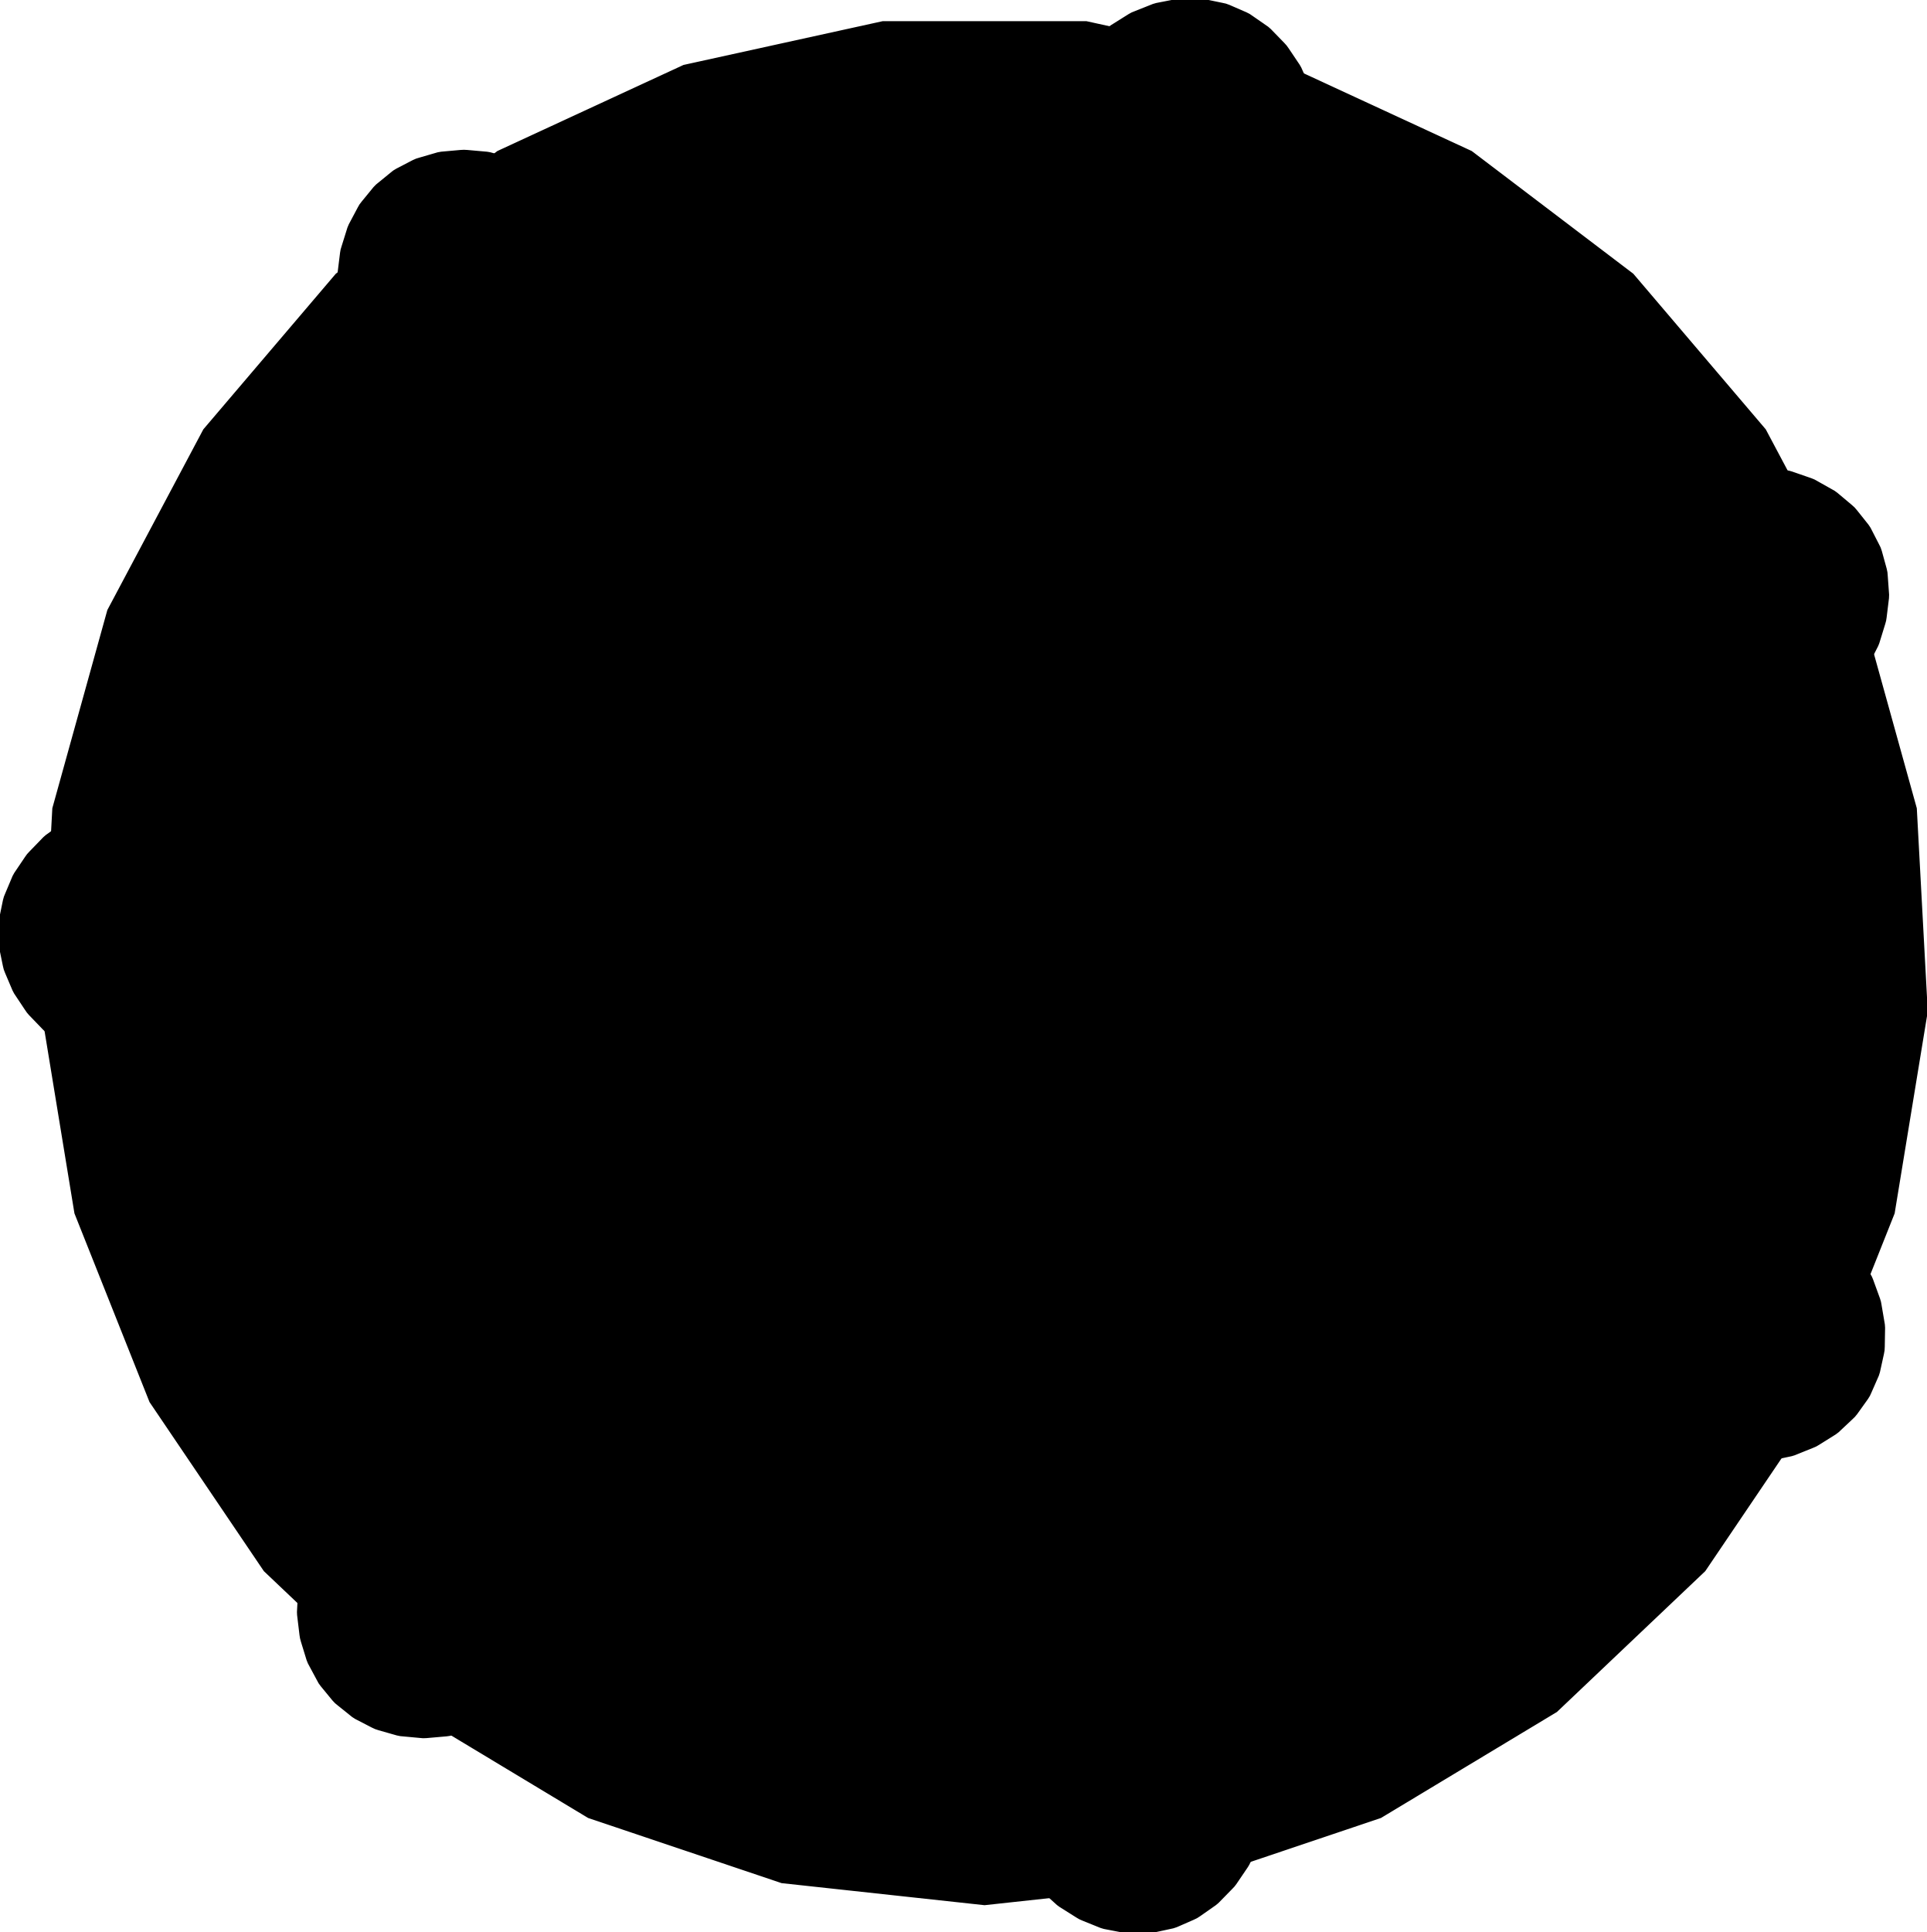
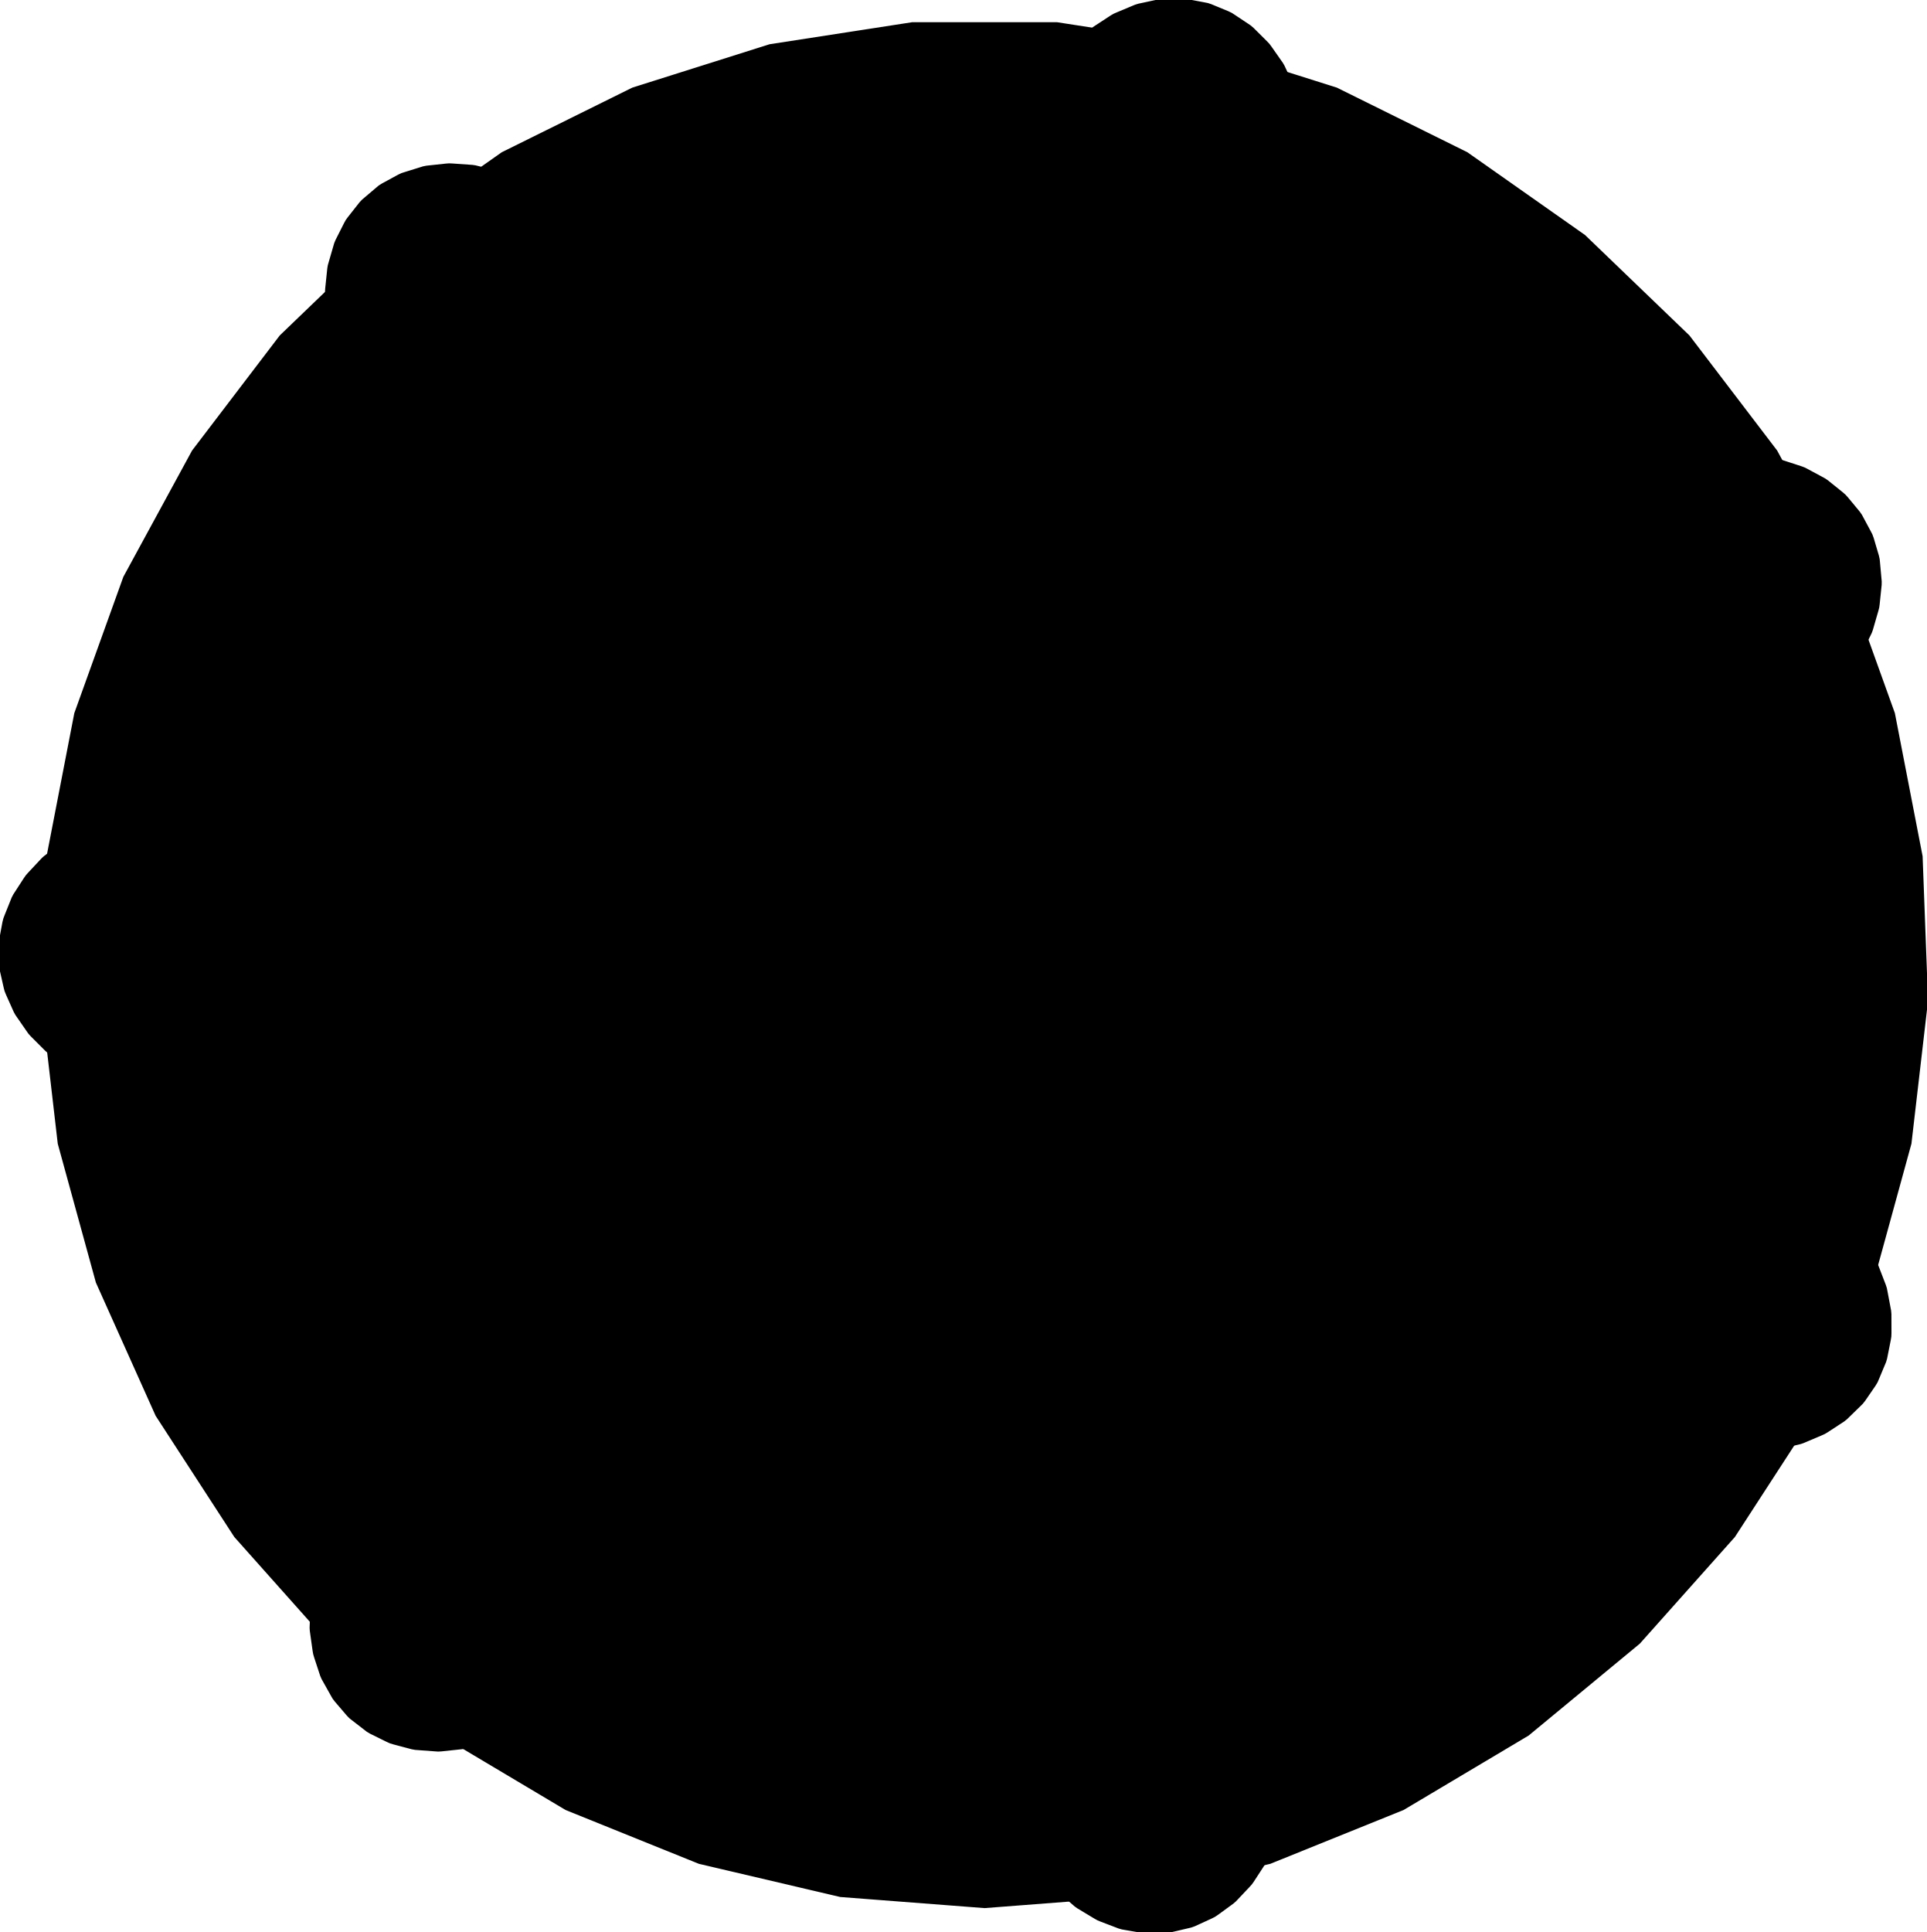
- <svg xmlns="http://www.w3.org/2000/svg" baseProfile="tiny" height="71.676mm" width="71.482mm" viewBox="0 0.414 71.482 71.676" version="1.1" stroke="black" stroke-width=".1" fill="none">
-   <path fill="#000000" stroke="#000000" d="M1.715 38.655 L1.798 38.718 L2.428 39.187 L2.505 39.234 L3.238 39.615 L3.304 39.647 L3.37 39.672 L4.175 39.951 L4.225 39.965 L5.103 40.133 L5.133 40.138 L5.162 40.141 L6.07 40.189 L6.078 40.189 L6.085 40.188 L6.389 40.163 L6.452 38.164 L6.217 38.159 L6.2 38.157 L5.53 38.024 L5.466 38.003 L4.884 37.777 L4.786 37.722 L4.306 37.422 L4.193 37.325 L3.818 36.975 L3.711 36.834 L3.44 36.453 L3.358 36.275 L3.189 35.877 L3.148 35.675 L3.074 35.268 L3.081 35.057 L3.101 34.651 L3.156 34.451 L3.27 34.054 L3.366 33.877 L3.576 33.498 L3.887 33.137 L4.002 33.006 L4.418 32.687 L4.533 32.6 L5.053 32.341 L5.149 32.295 L5.766 32.119 L5.824 32.103 L6.518 32.032 L6.527 32.031 L6.644 32.04 L6.707 30.046 L6.099 29.985 L6.085 29.984 L5.187 30.014 L5.15 30.016 L5.113 30.021 L4.246 30.173 L4.189 30.187 L3.392 30.448 L3.319 30.472 L3.247 30.504 L2.521 30.872 L2.439 30.919 L2.36 30.975 L1.944 31.278 L1.991 30.407 L4.03 23.064 L7.587 16.37 L12.495 10.606 L12.576 10.545 L12.575 10.547 L12.568 10.652 L12.572 10.757 L12.605 11.541 L12.617 11.63 L12.783 12.44 L12.799 12.511 L12.822 12.578 L13.112 13.379 L13.133 13.426 L13.556 14.214 L13.57 14.241 L13.586 14.265 L14.122 15.001 L14.126 15.007 L14.131 15.012 L14.343 15.232 L15.935 14.021 L15.79 13.835 L15.781 13.821 L15.462 13.217 L15.439 13.154 L15.247 12.56 L15.229 12.449 L15.158 11.888 L15.162 11.739 L15.199 11.227 L15.24 11.055 L15.365 10.604 L15.452 10.429 L15.654 10.046 L15.785 9.887 L16.055 9.573 L16.223 9.446 L16.551 9.206 L16.741 9.122 L17.121 8.96 L17.319 8.924 L17.745 8.848 L18.222 8.862 L18.396 8.868 L18.905 8.991 L19.046 9.026 L19.575 9.266 L19.671 9.312 L20.196 9.679 L20.245 9.715 L20.738 10.209 L20.744 10.216 L20.811 10.312 L22.399 9.104 L22.064 8.594 L22.055 8.582 L21.466 7.903 L21.442 7.877 L21.414 7.851 L20.749 7.273 L20.703 7.238 L19.998 6.783 L19.933 6.742 L19.863 6.706 L19.12 6.375 L19.031 6.34 L18.939 6.315 L18.353 6.158 L18.482 6.06 L25.378 2.871 L32.761 1.249 L40.306 1.249 L41.179 1.441 L41.101 1.508 L40.513 2.028 L40.451 2.093 L39.926 2.732 L39.881 2.789 L39.843 2.849 L39.404 3.579 L39.38 3.625 L39.034 4.449 L39.022 4.477 L39.014 4.505 L38.779 5.384 L38.777 5.391 L38.776 5.399 L38.739 5.702 L40.681 6.176 L40.735 5.947 L40.741 5.931 L41.008 5.303 L41.043 5.245 L41.384 4.722 L41.458 4.638 L41.85 4.23 L41.969 4.139 L42.389 3.845 L42.549 3.769 L42.978 3.583 L43.169 3.54 L43.593 3.457 L43.8 3.458 L44.213 3.47 L44.418 3.52 L44.811 3.624 L44.996 3.72 L45.361 3.913 L45.513 4.043 L45.841 4.327 L46.13 4.706 L46.234 4.845 L46.46 5.318 L46.521 5.449 L46.667 6.012 L46.693 6.115 L46.738 6.755 L46.741 6.815 L46.667 7.509 L46.666 7.518 L46.633 7.631 L48.571 8.104 L48.757 7.523 L48.76 7.508 L48.917 6.624 L48.922 6.588 L48.925 6.55 L48.955 5.67 L48.954 5.612 L48.863 4.778 L48.855 4.701 L48.838 4.625 L48.628 3.838 L48.599 3.748 L48.56 3.66 L48.344 3.174 L54.585 6.06 L60.572 10.606 L65.479 16.37 L66.299 17.912 L66.277 17.908 L65.504 17.776 L65.414 17.769 L64.587 17.762 L64.514 17.763 L64.444 17.771 L63.6 17.887 L63.549 17.898 L62.691 18.146 L62.662 18.155 L62.634 18.166 L61.803 18.535 L61.796 18.538 L61.79 18.542 L61.53 18.703 L62.139 19.999 L62.381 20.513 L62.593 20.41 L62.609 20.405 L63.266 20.219 L63.333 20.209 L63.954 20.147 L64.066 20.151 L64.63 20.2 L64.775 20.235 L65.268 20.378 L65.427 20.454 L65.841 20.672 L65.995 20.792 L66.327 21.071 L66.455 21.232 L66.705 21.562 L66.795 21.752 L66.961 22.124 L67.003 22.327 L67.082 22.733 L67.076 22.933 L67.061 23.366 L66.947 23.829 L66.905 23.998 L66.678 24.471 L66.615 24.601 L66.269 25.068 L66.204 25.152 L65.735 25.589 L65.69 25.629 L65.103 26.008 L65.096 26.012 L64.988 26.058 L65.226 26.564 L65.836 27.863 L66.406 27.642 L66.419 27.636 L67.206 27.202 L67.237 27.184 L67.268 27.162 L67.972 26.633 L68.016 26.595 L68.608 26.002 L68.662 25.947 L68.712 25.885 L69.192 25.228 L69.244 25.149 L69.288 25.063 L69.485 24.678 L71.076 30.407 L71.482 37.936 L70.255 45.417 L69.352 47.686 L68.977 47.021 L68.926 46.947 L68.41 46.3 L68.364 46.245 L68.313 46.195 L67.691 45.613 L67.651 45.58 L66.916 45.07 L66.891 45.053 L66.866 45.039 L66.055 44.626 L66.048 44.623 L66.041 44.621 L65.753 44.521 L65.131 45.81 L64.884 46.322 L65.097 46.422 L65.112 46.431 L65.67 46.824 L65.72 46.869 L66.16 47.312 L66.227 47.402 L66.544 47.87 L66.608 48.005 L66.808 48.478 L66.849 48.65 L66.942 49.108 L66.945 49.304 L66.938 49.736 L66.893 49.938 L66.796 50.34 L66.704 50.529 L66.52 50.892 L66.389 51.053 L66.124 51.37 L65.964 51.492 L65.619 51.754 L65.188 51.957 L65.03 52.03 L64.52 52.153 L64.379 52.185 L63.799 52.211 L63.692 52.214 L63.057 52.125 L62.998 52.115 L62.334 51.899 L62.326 51.896 L62.222 51.84 L61.979 52.344 L61.356 53.637 L61.886 53.94 L61.899 53.946 L62.732 54.284 L62.766 54.297 L62.802 54.307 L63.657 54.52 L63.714 54.53 L64.548 54.616 L64.625 54.623 L64.703 54.623 L65.516 54.581 L65.611 54.572 L65.705 54.552 L66.076 54.474 L63.238 58.67 L57.742 63.887 L51.222 67.814 L46.371 69.448 L46.689 68.755 L46.719 68.67 L46.94 67.873 L46.957 67.803 L46.968 67.733 L47.074 66.887 L47.077 66.836 L47.059 65.942 L47.058 65.912 L47.054 65.882 L46.913 64.984 L46.911 64.976 L46.909 64.97 L46.821 64.677 L44.852 65.031 L44.897 65.262 L44.898 65.279 L44.908 65.962 L44.9 66.029 L44.799 66.645 L44.766 66.752 L44.573 67.284 L44.502 67.415 L44.236 67.854 L44.121 67.988 L43.804 68.332 L43.648 68.45 L43.293 68.698 L43.104 68.78 L42.721 68.937 L42.514 68.974 L42.112 69.038 L41.905 69.026 L41.493 68.997 L41.3 68.94 L40.886 68.814 L40.468 68.584 L40.316 68.499 L39.918 68.158 L39.809 68.063 L39.447 67.609 L39.382 67.524 L39.082 66.958 L39.055 66.904 L38.841 66.239 L38.838 66.231 L38.822 66.115 L36.859 66.468 L36.925 67.075 L36.928 67.089 L37.143 67.961 L37.152 67.996 L37.166 68.031 L37.495 68.849 L37.52 68.901 L37.94 69.627 L37.979 69.693 L38.026 69.757 L38.536 70.39 L38.6 70.461 L38.671 70.526 L38.954 70.782 L36.533 71.045 L29.013 70.228 L21.844 67.814 L16.753 64.748 L16.779 64.741 L17.539 64.546 L17.624 64.516 L18.382 64.185 L18.447 64.154 L18.509 64.118 L19.232 63.667 L19.274 63.637 L19.956 63.06 L19.979 63.04 L20 63.019 L20.608 62.343 L20.613 62.337 L20.617 62.331 L20.788 62.078 L19.273 60.773 L19.121 60.953 L19.109 60.965 L18.585 61.402 L18.528 61.439 L17.986 61.749 L17.882 61.791 L17.348 61.976 L17.201 62.003 L16.693 62.074 L16.516 62.069 L16.049 62.04 L15.859 61.992 L15.443 61.874 L15.26 61.778 L14.897 61.58 L14.738 61.443 L14.435 61.171 L14.313 61.002 L14.076 60.664 L13.999 60.479 L13.836 60.077 L13.751 59.609 L13.721 59.437 L13.735 58.913 L13.74 58.768 L13.865 58.201 L13.89 58.097 L14.14 57.507 L14.164 57.452 L14.546 56.867 L14.551 56.86 L14.631 56.774 L13.12 55.472 L12.69 55.906 L12.68 55.917 L12.139 56.634 L12.118 56.664 L12.099 56.696 L11.672 57.467 L11.647 57.519 L11.348 58.303 L11.321 58.375 L11.301 58.451 L11.131 59.247 L11.116 59.341 L11.11 59.437 L11.088 59.865 L9.829 58.67 L5.593 52.407 L2.811 45.417 L1.7 38.642 z" />
-   <path fill="#000000" stroke="#000000" d="M64.884 46.322 L65.131 45.81 L65.753 44.521 L66.041 44.621 L66.048 44.623 L66.055 44.626 L66.866 45.039 L66.891 45.053 L66.916 45.07 L67.651 45.58 L67.691 45.613 L68.313 46.195 L68.364 46.245 L68.41 46.3 L68.926 46.947 L68.977 47.021 L69.362 47.705 L69.413 47.796 L69.454 47.893 L69.713 48.605 L69.747 48.717 L69.768 48.832 L69.89 49.55 L69.899 49.675 L69.887 50.376 L69.88 50.507 L69.857 50.636 L69.71 51.306 L69.67 51.433 L69.398 52.053 L69.342 52.175 L69.272 52.289 L68.875 52.844 L68.791 52.946 L68.696 53.038 L68.191 53.512 L68.089 53.589 L67.48 53.97 L67.376 54.031 L67.266 54.079 L66.577 54.357 L66.472 54.389 L65.705 54.552 L65.611 54.572 L65.516 54.581 L64.703 54.623 L64.625 54.623 L64.548 54.616 L63.714 54.53 L63.657 54.52 L62.802 54.307 L62.766 54.297 L62.732 54.284 L61.899 53.946 L61.886 53.94 L61.356 53.637 L61.979 52.344 L62.222 51.84 L62.326 51.896 L62.334 51.899 L62.998 52.115 L63.057 52.125 L63.692 52.214 L63.799 52.211 L64.379 52.185 L64.52 52.153 L65.03 52.03 L65.188 51.957 L65.619 51.754 L65.964 51.492 L66.124 51.37 L66.389 51.053 L66.52 50.892 L66.704 50.529 L66.796 50.34 L66.893 49.938 L66.938 49.736 L66.945 49.304 L66.942 49.108 L66.849 48.65 L66.808 48.478 L66.608 48.005 L66.544 47.87 L66.227 47.402 L66.16 47.312 L65.72 46.869 L65.67 46.824 L65.112 46.431 L65.097 46.422 z" />
-   <path fill="#000000" stroke="#000000" d="M70.043 22.606 L69.956 23.318 L69.937 23.437 L69.905 23.553 L69.686 24.263 L69.645 24.365 L69.288 25.063 L69.244 25.149 L69.192 25.228 L68.712 25.885 L68.662 25.947 L68.608 26.002 L68.016 26.595 L67.972 26.633 L67.268 27.162 L67.237 27.184 L67.206 27.202 L66.419 27.636 L66.406 27.642 L65.836 27.863 L65.226 26.564 L64.988 26.058 L65.096 26.012 L65.103 26.008 L65.69 25.629 L65.735 25.589 L66.204 25.152 L66.269 25.068 L66.615 24.601 L66.678 24.471 L66.905 23.998 L66.947 23.829 L67.061 23.366 L67.076 22.933 L67.082 22.733 L67.003 22.327 L66.961 22.124 L66.795 21.752 L66.705 21.562 L66.455 21.232 L66.327 21.071 L65.995 20.792 L65.841 20.672 L65.427 20.454 L65.268 20.378 L64.775 20.235 L64.63 20.2 L64.066 20.151 L63.954 20.147 L63.333 20.209 L63.266 20.219 L62.609 20.405 L62.593 20.41 L62.381 20.513 L62.139 19.999 L61.53 18.703 L61.79 18.542 L61.796 18.538 L61.803 18.535 L62.634 18.166 L62.662 18.155 L62.691 18.146 L63.549 17.898 L63.6 17.887 L64.444 17.771 L64.514 17.763 L64.587 17.762 L65.414 17.769 L65.504 17.776 L66.277 17.908 L66.38 17.926 L66.482 17.955 L67.198 18.203 L67.306 18.247 L67.409 18.304 L68.043 18.661 L68.145 18.734 L68.682 19.185 L68.779 19.272 L68.865 19.372 L69.292 19.908 L69.366 20.019 L69.675 20.621 L69.735 20.741 L69.779 20.868 L69.96 21.525 L69.987 21.655 L69.998 21.787 L70.048 22.478 z" />
-   <path fill="#000000" stroke="#000000" d="M48.925 6.55 L48.922 6.588 L48.917 6.624 L48.76 7.508 L48.757 7.523 L48.571 8.104 L46.633 7.631 L46.666 7.518 L46.667 7.509 L46.741 6.815 L46.738 6.755 L46.693 6.115 L46.667 6.012 L46.521 5.449 L46.46 5.318 L46.234 4.845 L46.13 4.706 L45.841 4.327 L45.513 4.043 L45.361 3.913 L44.996 3.72 L44.811 3.624 L44.418 3.52 L44.213 3.47 L43.8 3.458 L43.593 3.457 L43.169 3.54 L42.978 3.583 L42.549 3.769 L42.389 3.845 L41.969 4.139 L41.85 4.23 L41.458 4.638 L41.384 4.722 L41.043 5.245 L41.008 5.303 L40.741 5.931 L40.735 5.947 L40.681 6.176 L38.739 5.702 L38.776 5.399 L38.777 5.391 L38.779 5.384 L39.014 4.505 L39.022 4.477 L39.034 4.449 L39.38 3.625 L39.404 3.579 L39.843 2.849 L39.881 2.789 L39.926 2.732 L40.451 2.093 L40.513 2.028 L41.101 1.508 L41.18 1.44 L41.267 1.379 L41.909 0.977 L42.011 0.921 L42.12 0.877 L42.796 0.608 L42.917 0.573 L43.605 0.439 L43.735 0.418 L43.865 0.414 L44.551 0.418 L44.684 0.431 L45.347 0.568 L45.478 0.597 L45.604 0.643 L46.229 0.915 L46.347 0.975 L46.456 1.05 L47.026 1.445 L47.122 1.529 L47.622 2.044 L47.703 2.134 L47.773 2.231 L48.187 2.847 L48.241 2.943 L48.56 3.66 L48.599 3.748 L48.628 3.838 L48.838 4.625 L48.855 4.701 L48.863 4.778 L48.954 5.612 L48.955 5.67 z" />
-   <path fill="#000000" stroke="#000000" d="M15.158 11.888 L15.229 12.449 L15.247 12.56 L15.439 13.154 L15.462 13.217 L15.781 13.821 L15.79 13.835 L15.935 14.021 L14.343 15.232 L14.131 15.012 L14.126 15.007 L14.122 15.001 L13.586 14.265 L13.57 14.241 L13.556 14.214 L13.133 13.426 L13.112 13.379 L12.822 12.578 L12.799 12.511 L12.783 12.44 L12.617 11.63 L12.605 11.541 L12.572 10.757 L12.568 10.652 L12.575 10.547 L12.668 9.795 L12.688 9.68 L12.722 9.567 L12.939 8.873 L12.988 8.757 L13.317 8.138 L13.382 8.024 L13.462 7.92 L13.896 7.39 L13.99 7.294 L14.514 6.866 L14.619 6.782 L14.733 6.713 L15.339 6.398 L15.46 6.345 L15.586 6.307 L16.252 6.113 L16.377 6.091 L17.093 6.027 L17.213 6.021 L17.333 6.027 L18.073 6.093 L18.181 6.112 L18.939 6.315 L19.031 6.34 L19.12 6.375 L19.863 6.706 L19.933 6.742 L19.998 6.783 L20.703 7.238 L20.749 7.273 L21.414 7.851 L21.442 7.877 L21.466 7.903 L22.055 8.582 L22.064 8.594 L22.399 9.104 L20.811 10.312 L20.744 10.216 L20.738 10.209 L20.245 9.715 L20.196 9.679 L19.671 9.312 L19.575 9.266 L19.046 9.026 L18.905 8.991 L18.396 8.868 L18.222 8.862 L17.745 8.848 L17.319 8.924 L17.121 8.96 L16.741 9.122 L16.551 9.206 L16.223 9.446 L16.055 9.573 L15.785 9.887 L15.654 10.046 L15.452 10.429 L15.365 10.604 L15.24 11.055 L15.199 11.227 L15.162 11.739 z" />
-   <path fill="#000000" stroke="#000000" d="M3.074 35.268 L3.148 35.675 L3.189 35.877 L3.358 36.275 L3.44 36.453 L3.711 36.834 L3.818 36.975 L4.193 37.325 L4.306 37.422 L4.786 37.722 L4.884 37.777 L5.466 38.003 L5.53 38.024 L6.2 38.157 L6.217 38.159 L6.452 38.164 L6.389 40.163 L6.085 40.188 L6.078 40.189 L6.07 40.189 L5.162 40.141 L5.133 40.138 L5.103 40.133 L4.225 39.965 L4.175 39.951 L3.37 39.672 L3.304 39.647 L3.238 39.615 L2.505 39.234 L2.428 39.187 L1.798 38.718 L1.715 38.655 L1.637 38.583 L1.112 38.038 L1.036 37.949 L0.969 37.852 L0.566 37.246 L0.508 37.135 L0.234 36.49 L0.187 36.367 L0.156 36.24 L0.018 35.568 L0.003 35.435 L0 34.759 L0.002 34.625 L0.02 34.492 L0.157 33.824 L0.192 33.696 L0.242 33.574 L0.511 32.935 L0.573 32.823 L0.974 32.228 L1.045 32.13 L1.126 32.042 L1.643 31.508 L1.725 31.436 L2.36 30.975 L2.439 30.919 L2.521 30.872 L3.247 30.504 L3.319 30.472 L3.392 30.448 L4.189 30.187 L4.246 30.173 L5.113 30.021 L5.15 30.016 L5.187 30.014 L6.085 29.984 L6.099 29.985 L6.707 30.046 L6.644 32.04 L6.527 32.031 L6.518 32.032 L5.824 32.103 L5.766 32.119 L5.149 32.295 L5.053 32.341 L4.533 32.6 L4.418 32.687 L4.002 33.006 L3.887 33.137 L3.576 33.498 L3.366 33.877 L3.27 34.054 L3.156 34.451 L3.101 34.651 L3.081 35.057 z" />
-   <path fill="#000000" stroke="#000000" d="M11.069 60.22 L11.11 59.437 L11.116 59.341 L11.131 59.247 L11.301 58.451 L11.321 58.375 L11.348 58.303 L11.647 57.519 L11.672 57.467 L12.099 56.696 L12.118 56.664 L12.139 56.634 L12.68 55.917 L12.69 55.906 L13.12 55.472 L14.631 56.774 L14.551 56.86 L14.546 56.867 L14.164 57.452 L14.14 57.507 L13.89 58.097 L13.865 58.201 L13.74 58.768 L13.735 58.913 L13.721 59.437 L13.751 59.609 L13.836 60.077 L13.999 60.479 L14.076 60.664 L14.313 61.002 L14.435 61.171 L14.738 61.443 L14.897 61.58 L15.26 61.778 L15.443 61.874 L15.859 61.992 L16.049 62.04 L16.516 62.069 L16.693 62.074 L17.201 62.003 L17.348 61.976 L17.882 61.791 L17.986 61.749 L18.528 61.439 L18.585 61.402 L19.109 60.965 L19.121 60.953 L19.273 60.773 L20.788 62.078 L20.617 62.331 L20.613 62.337 L20.608 62.343 L20 63.019 L19.979 63.04 L19.956 63.06 L19.274 63.637 L19.232 63.667 L18.509 64.118 L18.447 64.154 L18.382 64.185 L17.624 64.516 L17.539 64.546 L16.779 64.741 L16.677 64.766 L16.573 64.781 L15.818 64.847 L15.701 64.851 L15.584 64.841 L14.86 64.774 L14.736 64.749 L14.062 64.557 L13.938 64.516 L13.819 64.461 L13.21 64.146 L13.097 64.074 L12.569 63.65 L12.466 63.565 L12.374 63.468 L11.941 62.941 L11.863 62.834 L11.8 62.718 L11.472 62.107 L11.424 61.989 L11.213 61.302 L11.182 61.186 L11.163 61.068 L11.074 60.33 z" />
-   <path fill="#000000" stroke="#000000" d="M44.852 65.031 L46.821 64.677 L46.909 64.97 L46.911 64.976 L46.913 64.984 L47.054 65.882 L47.058 65.912 L47.059 65.942 L47.077 66.836 L47.074 66.887 L46.968 67.733 L46.957 67.803 L46.94 67.873 L46.719 68.67 L46.689 68.755 L46.361 69.468 L46.317 69.563 L46.263 69.654 L45.838 70.281 L45.767 70.374 L45.686 70.459 L45.177 70.979 L45.08 71.059 L44.506 71.461 L44.396 71.532 L44.278 71.589 L43.65 71.864 L43.523 71.906 L42.862 72.049 L42.73 72.076 L42.596 72.085 L41.914 72.09 L41.782 72.083 L41.652 72.059 L40.971 71.928 L40.849 71.891 L40.184 71.622 L40.073 71.573 L39.97 71.513 L39.341 71.117 L39.253 71.052 L38.671 70.526 L38.6 70.461 L38.536 70.39 L38.026 69.757 L37.979 69.693 L37.94 69.627 L37.52 68.901 L37.495 68.849 L37.166 68.031 L37.152 67.996 L37.143 67.961 L36.928 67.089 L36.925 67.075 L36.859 66.468 L38.822 66.115 L38.838 66.231 L38.841 66.239 L39.055 66.904 L39.082 66.958 L39.382 67.524 L39.447 67.609 L39.809 68.063 L39.918 68.158 L40.316 68.499 L40.468 68.584 L40.886 68.814 L41.3 68.94 L41.493 68.997 L41.905 69.026 L42.112 69.038 L42.514 68.974 L42.721 68.937 L43.104 68.78 L43.293 68.698 L43.648 68.45 L43.804 68.332 L44.121 67.988 L44.236 67.854 L44.502 67.415 L44.573 67.284 L44.766 66.752 L44.799 66.645 L44.9 66.029 L44.908 65.962 L44.898 65.279 L44.897 65.262 z" />
+ <svg xmlns="http://www.w3.org/2000/svg" baseProfile="tiny" height="71.709mm" width="71.525mm" viewBox="-0 0.166 71.525 71.709" version="1.1" stroke="black" stroke-width=".1" fill="none">
+   <path fill="#000000" stroke="#000000" d="M1.873 39.259 L2.511 39.716 L2.589 39.762 L3.329 40.129 L3.395 40.16 L3.462 40.184 L4.272 40.448 L4.322 40.46 L5.203 40.612 L5.233 40.617 L5.262 40.619 L6.172 40.65 L6.179 40.65 L6.186 40.649 L6.49 40.618 L6.515 38.618 L6.28 38.618 L6.263 38.616 L5.591 38.496 L5.527 38.476 L4.94 38.26 L4.842 38.207 L4.356 37.917 L4.241 37.822 L3.86 37.478 L3.75 37.34 L3.472 36.964 L3.386 36.788 L3.21 36.393 L3.165 36.191 L3.084 35.786 L3.086 35.575 L3.1 35.169 L3.151 34.967 L3.257 34.568 L3.35 34.39 L3.552 34.007 L3.857 33.641 L3.969 33.507 L4.379 33.181 L4.493 33.092 L5.008 32.823 L5.103 32.775 L5.716 32.587 L5.774 32.57 L6.467 32.486 L6.476 32.485 L6.593 32.492 L6.618 30.497 L6.01 30.447 L5.995 30.447 L5.098 30.493 L5.061 30.496 L5.025 30.502 L4.16 30.67 L4.104 30.685 L3.311 30.961 L3.239 30.987 L3.168 31.02 L2.449 31.401 L2.367 31.45 L2.29 31.508 L1.793 31.882 L2.807 26.648 L4.625 21.596 L7.172 16.916 L10.423 12.65 L12.117 11.021 L12.121 11.101 L12.169 11.885 L12.183 11.974 L12.364 12.78 L12.382 12.851 L12.405 12.918 L12.711 13.713 L12.732 13.76 L13.17 14.54 L13.185 14.566 L13.201 14.59 L13.75 15.316 L13.755 15.322 L13.76 15.327 L13.976 15.543 L15.545 14.302 L15.397 14.119 L15.387 14.105 L15.057 13.508 L15.032 13.445 L14.83 12.854 L14.809 12.744 L14.728 12.184 L14.73 12.035 L14.757 11.522 L14.795 11.35 L14.912 10.897 L14.994 10.72 L15.19 10.334 L15.318 10.172 L15.582 9.853 L15.747 9.722 L16.071 9.477 L16.26 9.389 L16.636 9.22 L16.833 9.18 L17.258 9.096 L17.735 9.102 L17.909 9.104 L18.421 9.217 L18.562 9.25 L19.095 9.48 L19.192 9.524 L19.724 9.882 L19.774 9.916 L20.276 10.401 L20.282 10.408 L20.351 10.503 L21.916 9.265 L21.571 8.761 L21.562 8.75 L20.961 8.082 L20.936 8.056 L20.908 8.031 L20.232 7.466 L20.185 7.431 L19.472 6.99 L19.406 6.95 L19.336 6.915 L18.586 6.598 L18.497 6.565 L18.404 6.541 L17.873 6.409 L18.655 5.859 L23.493 3.465 L28.581 1.857 L33.863 1.041 L39.24 1.041 L40.559 1.245 L40.55 1.251 L40.473 1.321 L39.894 1.851 L39.833 1.918 L39.321 2.566 L39.277 2.624 L39.24 2.685 L38.814 3.423 L38.791 3.469 L38.461 4.3 L38.45 4.328 L38.442 4.356 L38.223 5.24 L38.222 5.247 L38.221 5.254 L38.189 5.558 L40.14 5.996 L40.189 5.766 L40.195 5.749 L40.451 5.117 L40.484 5.058 L40.816 4.529 L40.888 4.444 L41.273 4.028 L41.389 3.935 L41.804 3.634 L41.962 3.555 L42.388 3.361 L42.578 3.313 L43.001 3.222 L43.207 3.22 L43.621 3.224 L43.826 3.27 L44.221 3.367 L44.408 3.459 L44.776 3.645 L44.931 3.773 L45.265 4.05 L45.56 4.424 L45.667 4.561 L45.902 5.03 L45.965 5.16 L46.122 5.719 L46.149 5.823 L46.206 6.461 L46.211 6.521 L46.15 7.217 L46.149 7.225 L46.118 7.339 L48.064 7.776 L48.239 7.191 L48.243 7.177 L48.383 6.289 L48.388 6.253 L48.389 6.216 L48.403 5.335 L48.4 5.277 L48.295 4.445 L48.284 4.369 L48.266 4.292 L48.042 3.51 L48.011 3.42 L47.971 3.332 L47.759 2.88 L49.611 3.465 L54.448 5.859 L58.811 8.928 L62.68 12.65 L65.932 16.916 L66.132 17.284 L66.054 17.263 L65.951 17.247 L65.175 17.129 L65.085 17.124 L64.259 17.132 L64.186 17.135 L64.115 17.144 L63.274 17.276 L63.223 17.288 L62.37 17.552 L62.341 17.561 L62.314 17.573 L61.489 17.958 L61.483 17.961 L61.476 17.965 L61.22 18.131 L62.105 19.924 L62.314 19.818 L62.331 19.812 L62.984 19.614 L63.05 19.603 L63.67 19.529 L63.782 19.531 L64.347 19.569 L64.493 19.602 L64.988 19.735 L65.149 19.809 L65.567 20.018 L65.723 20.136 L66.06 20.408 L66.191 20.567 L66.447 20.892 L66.541 21.081 L66.713 21.449 L66.759 21.652 L66.846 22.056 L66.844 22.256 L66.837 22.69 L66.732 23.154 L66.692 23.324 L66.475 23.801 L66.414 23.932 L66.077 24.405 L66.014 24.491 L65.553 24.937 L65.509 24.978 L64.929 25.367 L64.922 25.372 L64.814 25.419 L65.696 27.208 L66.262 26.977 L66.275 26.971 L67.053 26.522 L67.084 26.503 L67.114 26.481 L67.809 25.939 L67.852 25.9 L68.433 25.295 L68.486 25.239 L68.534 25.177 L69.002 24.511 L69.053 24.431 L69.096 24.345 L69.31 23.906 L70.296 26.648 L71.324 31.951 L71.525 37.31 L70.91 42.607 L69.669 47.125 L69.645 47.071 L69.593 46.981 L69.195 46.304 L69.143 46.231 L68.615 45.594 L68.567 45.54 L68.516 45.491 L67.883 44.921 L67.842 44.889 L67.098 44.392 L67.073 44.376 L67.047 44.362 L66.229 43.964 L66.222 43.961 L66.215 43.959 L65.925 43.865 L65.09 45.682 L65.305 45.778 L65.32 45.787 L65.885 46.169 L65.935 46.213 L66.384 46.648 L66.452 46.737 L66.779 47.199 L66.845 47.333 L67.054 47.801 L67.098 47.972 L67.199 48.429 L67.206 48.625 L67.207 49.057 L67.166 49.26 L67.076 49.663 L66.988 49.855 L66.811 50.221 L66.683 50.384 L66.423 50.706 L66.266 50.831 L65.926 51.099 L65.499 51.31 L65.342 51.387 L64.835 51.518 L64.695 51.553 L64.115 51.59 L64.008 51.595 L63.372 51.518 L63.312 51.51 L62.645 51.305 L62.636 51.302 L62.532 51.249 L61.699 53.062 L62.235 53.355 L62.248 53.361 L63.087 53.683 L63.121 53.695 L63.157 53.704 L64.016 53.901 L64.073 53.911 L64.909 53.981 L64.986 53.986 L65.064 53.985 L65.876 53.928 L65.971 53.916 L66.065 53.895 L66.577 53.777 L64.366 57.183 L60.842 61.136 L56.719 64.543 L52.084 67.302 L47.143 69.297 L46.912 69.351 L46.961 69.266 L47.003 69.171 L47.317 68.451 L47.346 68.366 L47.552 67.565 L47.568 67.494 L47.577 67.424 L47.667 66.577 L47.669 66.525 L47.634 65.632 L47.633 65.602 L47.629 65.572 L47.471 64.677 L47.469 64.669 L47.467 64.662 L47.373 64.372 L45.411 64.762 L45.46 64.993 L45.462 65.01 L45.484 65.692 L45.478 65.759 L45.389 66.377 L45.357 66.485 L45.174 67.02 L45.105 67.152 L44.848 67.597 L44.736 67.733 L44.426 68.083 L44.271 68.203 L43.921 68.458 L43.734 68.544 L43.354 68.707 L43.147 68.749 L42.747 68.82 L42.539 68.812 L42.127 68.791 L41.933 68.737 L41.516 68.619 L41.095 68.397 L40.941 68.315 L40.537 67.982 L40.426 67.888 L40.056 67.441 L39.989 67.357 L39.678 66.797 L39.65 66.744 L39.423 66.083 L39.421 66.075 L39.403 65.959 L37.446 66.348 L37.524 66.954 L37.527 66.968 L37.758 67.836 L37.768 67.871 L37.782 67.906 L38.126 68.717 L38.153 68.769 L38.586 69.487 L38.627 69.552 L38.674 69.615 L39.197 70.239 L39.261 70.309 L39.334 70.372 L39.705 70.695 L36.552 70.938 L31.199 70.526 L25.961 69.297 L21.02 67.302 L17.203 65.03 L17.237 65.025 L17.337 64.998 L18.094 64.788 L18.178 64.756 L18.929 64.412 L18.995 64.379 L19.055 64.342 L19.77 63.878 L19.811 63.847 L20.483 63.257 L20.505 63.237 L20.526 63.216 L21.121 62.528 L21.126 62.522 L21.13 62.516 L21.296 62.26 L19.757 60.983 L19.609 61.166 L19.596 61.178 L19.081 61.626 L19.025 61.663 L18.489 61.984 L18.385 62.027 L17.854 62.222 L17.708 62.252 L17.201 62.333 L17.025 62.331 L16.557 62.311 L16.367 62.267 L15.949 62.156 L15.764 62.064 L15.397 61.872 L15.235 61.738 L14.927 61.472 L14.803 61.306 L14.559 60.972 L14.479 60.788 L14.308 60.39 L14.214 59.923 L14.181 59.752 L14.185 59.228 L14.187 59.083 L14.302 58.513 L14.325 58.409 L14.564 57.814 L14.587 57.759 L14.957 57.167 L14.962 57.16 L15.041 57.073 L13.505 55.799 L13.084 56.241 L13.075 56.252 L12.546 56.979 L12.526 57.009 L12.508 57.042 L12.095 57.82 L12.071 57.873 L11.787 58.662 L11.762 58.735 L11.743 58.811 L11.588 59.61 L11.575 59.704 L11.571 59.801 L11.552 60.341 L8.738 57.183 L5.822 52.692 L3.607 47.754 L2.193 42.607 L1.799 39.206 z" />
+   <path fill="#000000" stroke="#000000" d="M65.09 45.682 L65.925 43.865 L66.215 43.959 L66.222 43.961 L66.229 43.964 L67.047 44.362 L67.073 44.376 L67.098 44.392 L67.842 44.889 L67.883 44.921 L68.516 45.491 L68.567 45.54 L68.615 45.594 L69.143 46.231 L69.195 46.304 L69.593 46.981 L69.645 47.071 L69.689 47.167 L69.961 47.874 L69.997 47.985 L70.02 48.101 L70.155 48.816 L70.166 48.941 L70.168 49.642 L70.163 49.773 L70.142 49.902 L70.008 50.575 L69.971 50.703 L69.71 51.327 L69.657 51.45 L69.588 51.566 L69.202 52.128 L69.12 52.232 L69.027 52.325 L68.53 52.809 L68.43 52.888 L67.829 53.281 L67.726 53.343 L67.617 53.393 L66.933 53.683 L66.829 53.718 L66.065 53.895 L65.971 53.916 L65.876 53.928 L65.064 53.985 L64.986 53.986 L64.909 53.981 L64.073 53.911 L64.016 53.901 L63.157 53.704 L63.121 53.695 L63.087 53.683 L62.248 53.361 L62.235 53.355 L61.699 53.062 L62.532 51.249 L62.636 51.302 L62.645 51.305 L63.312 51.51 L63.372 51.518 L64.008 51.595 L64.115 51.59 L64.695 51.553 L64.835 51.518 L65.342 51.387 L65.499 51.31 L65.926 51.099 L66.266 50.831 L66.423 50.706 L66.683 50.384 L66.811 50.221 L66.988 49.855 L67.076 49.663 L67.166 49.26 L67.207 49.057 L67.206 48.625 L67.199 48.429 L67.098 47.972 L67.054 47.801 L66.845 47.333 L66.779 47.199 L66.452 46.737 L66.384 46.648 L65.935 46.213 L65.885 46.169 L65.32 45.787 L65.305 45.778 z" />
+   <path fill="#000000" stroke="#000000" d="M69.804 21.873 L69.73 22.588 L69.714 22.707 L69.684 22.823 L69.478 23.537 L69.44 23.64 L69.096 24.345 L69.053 24.431 L69.002 24.511 L68.534 25.177 L68.486 25.239 L68.433 25.295 L67.852 25.9 L67.809 25.939 L67.114 26.481 L67.084 26.503 L67.053 26.522 L66.275 26.971 L66.262 26.977 L65.696 27.208 L64.814 25.419 L64.922 25.372 L64.929 25.367 L65.509 24.978 L65.553 24.937 L66.014 24.491 L66.077 24.405 L66.414 23.932 L66.475 23.801 L66.692 23.324 L66.732 23.154 L66.837 22.69 L66.844 22.256 L66.846 22.056 L66.759 21.652 L66.713 21.449 L66.541 21.081 L66.447 20.892 L66.191 20.567 L66.06 20.408 L65.723 20.136 L65.567 20.018 L65.149 19.809 L64.988 19.735 L64.493 19.602 L64.347 19.569 L63.782 19.531 L63.67 19.529 L63.05 19.603 L62.984 19.614 L62.331 19.812 L62.314 19.818 L62.105 19.924 L61.22 18.131 L61.476 17.965 L61.483 17.961 L61.489 17.958 L62.314 17.573 L62.341 17.561 L62.37 17.552 L63.223 17.288 L63.274 17.276 L64.115 17.144 L64.186 17.135 L64.259 17.132 L65.085 17.124 L65.175 17.129 L65.951 17.247 L66.054 17.263 L66.157 17.29 L66.877 17.525 L66.986 17.567 L67.09 17.621 L67.731 17.967 L67.834 18.038 L68.38 18.478 L68.478 18.564 L68.566 18.662 L69.003 19.19 L69.079 19.3 L69.399 19.896 L69.461 20.015 L69.508 20.141 L69.701 20.795 L69.73 20.924 L69.743 21.055 L69.806 21.746 z" />
+   <path fill="#000000" stroke="#000000" d="M48.389 6.216 L48.388 6.253 L48.383 6.289 L48.243 7.177 L48.239 7.191 L48.064 7.776 L46.118 7.339 L46.149 7.225 L46.15 7.217 L46.211 6.521 L46.206 6.461 L46.149 5.823 L46.122 5.719 L45.965 5.16 L45.902 5.03 L45.667 4.561 L45.56 4.424 L45.265 4.05 L44.931 3.773 L44.776 3.645 L44.408 3.459 L44.221 3.367 L43.826 3.27 L43.621 3.224 L43.207 3.22 L43.001 3.222 L42.578 3.313 L42.388 3.361 L41.962 3.555 L41.804 3.634 L41.389 3.935 L41.273 4.028 L40.888 4.444 L40.816 4.529 L40.484 5.058 L40.451 5.117 L40.195 5.749 L40.189 5.766 L40.14 5.996 L38.189 5.558 L38.221 5.254 L38.222 5.247 L38.223 5.24 L38.442 4.356 L38.45 4.328 L38.461 4.3 L38.791 3.469 L38.814 3.423 L39.24 2.685 L39.277 2.624 L39.321 2.566 L39.833 1.918 L39.894 1.851 L40.473 1.321 L40.55 1.251 L40.636 1.189 L41.27 0.775 L41.372 0.717 L41.48 0.67 L42.151 0.389 L42.271 0.352 L42.956 0.205 L43.085 0.182 L43.216 0.175 L43.902 0.166 L44.035 0.177 L44.7 0.302 L44.831 0.328 L44.958 0.371 L45.589 0.632 L45.708 0.69 L45.818 0.762 L46.395 1.147 L46.493 1.229 L47.002 1.735 L47.085 1.823 L47.157 1.919 L47.583 2.527 L47.638 2.622 L47.971 3.332 L48.011 3.42 L48.042 3.51 L48.266 4.292 L48.284 4.369 L48.295 4.445 L48.4 5.277 L48.403 5.335 z" />
+   <path fill="#000000" stroke="#000000" d="M14.728 12.184 L14.809 12.744 L14.83 12.854 L15.032 13.445 L15.057 13.508 L15.387 14.105 L15.397 14.119 L15.545 14.302 L13.976 15.543 L13.76 15.327 L13.755 15.322 L13.75 15.316 L13.201 14.59 L13.185 14.566 L13.17 14.54 L12.732 13.76 L12.711 13.713 L12.405 12.918 L12.382 12.851 L12.364 12.78 L12.183 11.974 L12.169 11.885 L12.121 11.101 L12.116 10.997 L12.121 10.891 L12.199 10.138 L12.218 10.023 L12.25 9.91 L12.453 9.211 L12.501 9.094 L12.817 8.469 L12.881 8.354 L12.958 8.249 L13.383 7.71 L13.474 7.613 L13.99 7.175 L14.093 7.089 L14.207 7.018 L14.806 6.692 L14.926 6.636 L15.052 6.596 L15.714 6.39 L15.839 6.365 L16.553 6.288 L16.673 6.279 L16.793 6.284 L17.534 6.336 L17.643 6.352 L18.404 6.541 L18.497 6.565 L18.586 6.598 L19.336 6.915 L19.406 6.95 L19.472 6.99 L20.185 7.431 L20.232 7.466 L20.908 8.031 L20.936 8.056 L20.961 8.082 L21.562 8.75 L21.571 8.761 L21.916 9.265 L20.351 10.503 L20.282 10.408 L20.276 10.401 L19.774 9.916 L19.724 9.882 L19.192 9.524 L19.095 9.48 L18.562 9.25 L18.421 9.217 L17.909 9.104 L17.735 9.102 L17.258 9.096 L16.833 9.18 L16.636 9.22 L16.26 9.389 L16.071 9.477 L15.747 9.722 L15.582 9.853 L15.318 10.172 L15.19 10.334 L14.994 10.72 L14.912 10.897 L14.795 11.35 L14.757 11.522 L14.73 12.035 z" />
+   <path fill="#000000" stroke="#000000" d="M3.084 35.786 L3.165 36.191 L3.21 36.393 L3.386 36.788 L3.472 36.964 L3.75 37.34 L3.86 37.478 L4.241 37.822 L4.356 37.917 L4.842 38.207 L4.94 38.26 L5.527 38.476 L5.591 38.496 L6.263 38.616 L6.28 38.618 L6.515 38.618 L6.49 40.618 L6.186 40.649 L6.179 40.65 L6.172 40.65 L5.262 40.619 L5.233 40.617 L5.203 40.612 L4.322 40.46 L4.272 40.448 L3.462 40.184 L3.395 40.16 L3.329 40.129 L2.589 39.762 L2.511 39.716 L1.873 39.259 L1.788 39.198 L1.709 39.127 L1.174 38.592 L1.096 38.505 L1.028 38.409 L0.614 37.811 L0.553 37.7 L0.267 37.061 L0.218 36.939 L0.185 36.812 L0.034 36.143 L0.016 36.011 L0.001 35.334 L-0 35.2 L0.016 35.067 L0.14 34.397 L0.173 34.268 L0.22 34.145 L0.478 33.501 L0.537 33.388 L0.927 32.786 L0.996 32.687 L1.075 32.597 L1.583 32.054 L1.664 31.98 L2.29 31.508 L2.367 31.45 L2.449 31.401 L3.168 31.02 L3.239 30.987 L3.311 30.961 L4.104 30.685 L4.16 30.67 L5.025 30.502 L5.061 30.496 L5.098 30.493 L5.995 30.447 L6.01 30.447 L6.618 30.497 L6.593 32.492 L6.476 32.485 L6.467 32.486 L5.774 32.57 L5.716 32.587 L5.103 32.775 L5.008 32.823 L4.493 33.092 L4.379 33.181 L3.969 33.507 L3.857 33.641 L3.552 34.007 L3.35 34.39 L3.257 34.568 L3.151 34.967 L3.1 35.169 L3.086 35.575 z" />
+   <path fill="#000000" stroke="#000000" d="M11.544 60.584 L11.571 59.801 L11.575 59.704 L11.588 59.61 L11.743 58.811 L11.762 58.735 L11.787 58.662 L12.071 57.873 L12.095 57.82 L12.508 57.042 L12.526 57.009 L12.546 56.979 L13.075 56.252 L13.084 56.241 L13.505 55.799 L15.041 57.073 L14.962 57.16 L14.957 57.167 L14.587 57.759 L14.564 57.814 L14.325 58.409 L14.302 58.513 L14.187 59.083 L14.185 59.228 L14.181 59.752 L14.214 59.923 L14.308 60.39 L14.479 60.788 L14.559 60.972 L14.803 61.306 L14.927 61.472 L15.235 61.738 L15.397 61.872 L15.764 62.064 L15.949 62.156 L16.367 62.267 L16.557 62.311 L17.025 62.331 L17.201 62.333 L17.708 62.252 L17.854 62.222 L18.385 62.027 L18.489 61.984 L19.025 61.663 L19.081 61.626 L19.596 61.178 L19.609 61.166 L19.757 60.983 L21.296 62.26 L21.13 62.516 L21.126 62.522 L21.121 62.528 L20.526 63.216 L20.505 63.237 L20.483 63.257 L19.811 63.847 L19.77 63.878 L19.055 64.342 L18.995 64.379 L18.929 64.412 L18.178 64.756 L18.094 64.788 L17.337 64.998 L17.237 65.025 L17.132 65.042 L16.379 65.122 L16.262 65.128 L16.145 65.12 L15.419 65.066 L15.296 65.044 L14.618 64.864 L14.493 64.826 L14.373 64.772 L13.758 64.469 L13.644 64.4 L13.108 63.986 L13.003 63.903 L12.91 63.807 L12.466 63.288 L12.387 63.183 L12.321 63.068 L11.982 62.463 L11.932 62.346 L11.708 61.664 L11.675 61.548 L11.654 61.43 L11.551 60.694 z" />
+   <path fill="#000000" stroke="#000000" d="M45.411 64.762 L47.373 64.372 L47.467 64.662 L47.469 64.669 L47.471 64.677 L47.629 65.572 L47.633 65.602 L47.634 65.632 L47.669 66.525 L47.667 66.577 L47.577 67.424 L47.568 67.494 L47.552 67.565 L47.346 68.366 L47.317 68.451 L47.003 69.171 L46.961 69.266 L46.908 69.358 L46.495 69.993 L46.426 70.087 L46.347 70.174 L45.847 70.703 L45.752 70.785 L45.186 71.198 L45.077 71.271 L44.96 71.33 L44.337 71.616 L44.211 71.661 L43.552 71.816 L43.421 71.846 L43.288 71.858 L42.606 71.875 L42.474 71.87 L42.343 71.849 L41.66 71.731 L41.537 71.696 L40.867 71.44 L40.756 71.393 L40.651 71.334 L40.015 70.951 L39.926 70.887 L39.334 70.372 L39.261 70.309 L39.197 70.239 L38.674 69.615 L38.627 69.552 L38.586 69.487 L38.153 68.769 L38.126 68.717 L37.782 67.906 L37.768 67.871 L37.758 67.836 L37.527 66.968 L37.524 66.954 L37.446 66.348 L39.403 65.959 L39.421 66.075 L39.423 66.083 L39.65 66.744 L39.678 66.797 L39.989 67.357 L40.056 67.441 L40.426 67.888 L40.537 67.982 L40.941 68.315 L41.095 68.397 L41.516 68.619 L41.933 68.737 L42.127 68.791 L42.539 68.812 L42.747 68.82 L43.147 68.749 L43.354 68.707 L43.734 68.544 L43.921 68.458 L44.271 68.203 L44.426 68.083 L44.736 67.733 L44.848 67.597 L45.105 67.152 L45.174 67.02 L45.357 66.485 L45.389 66.377 L45.478 65.759 L45.484 65.692 L45.462 65.01 L45.46 64.993 z" />
</svg>
